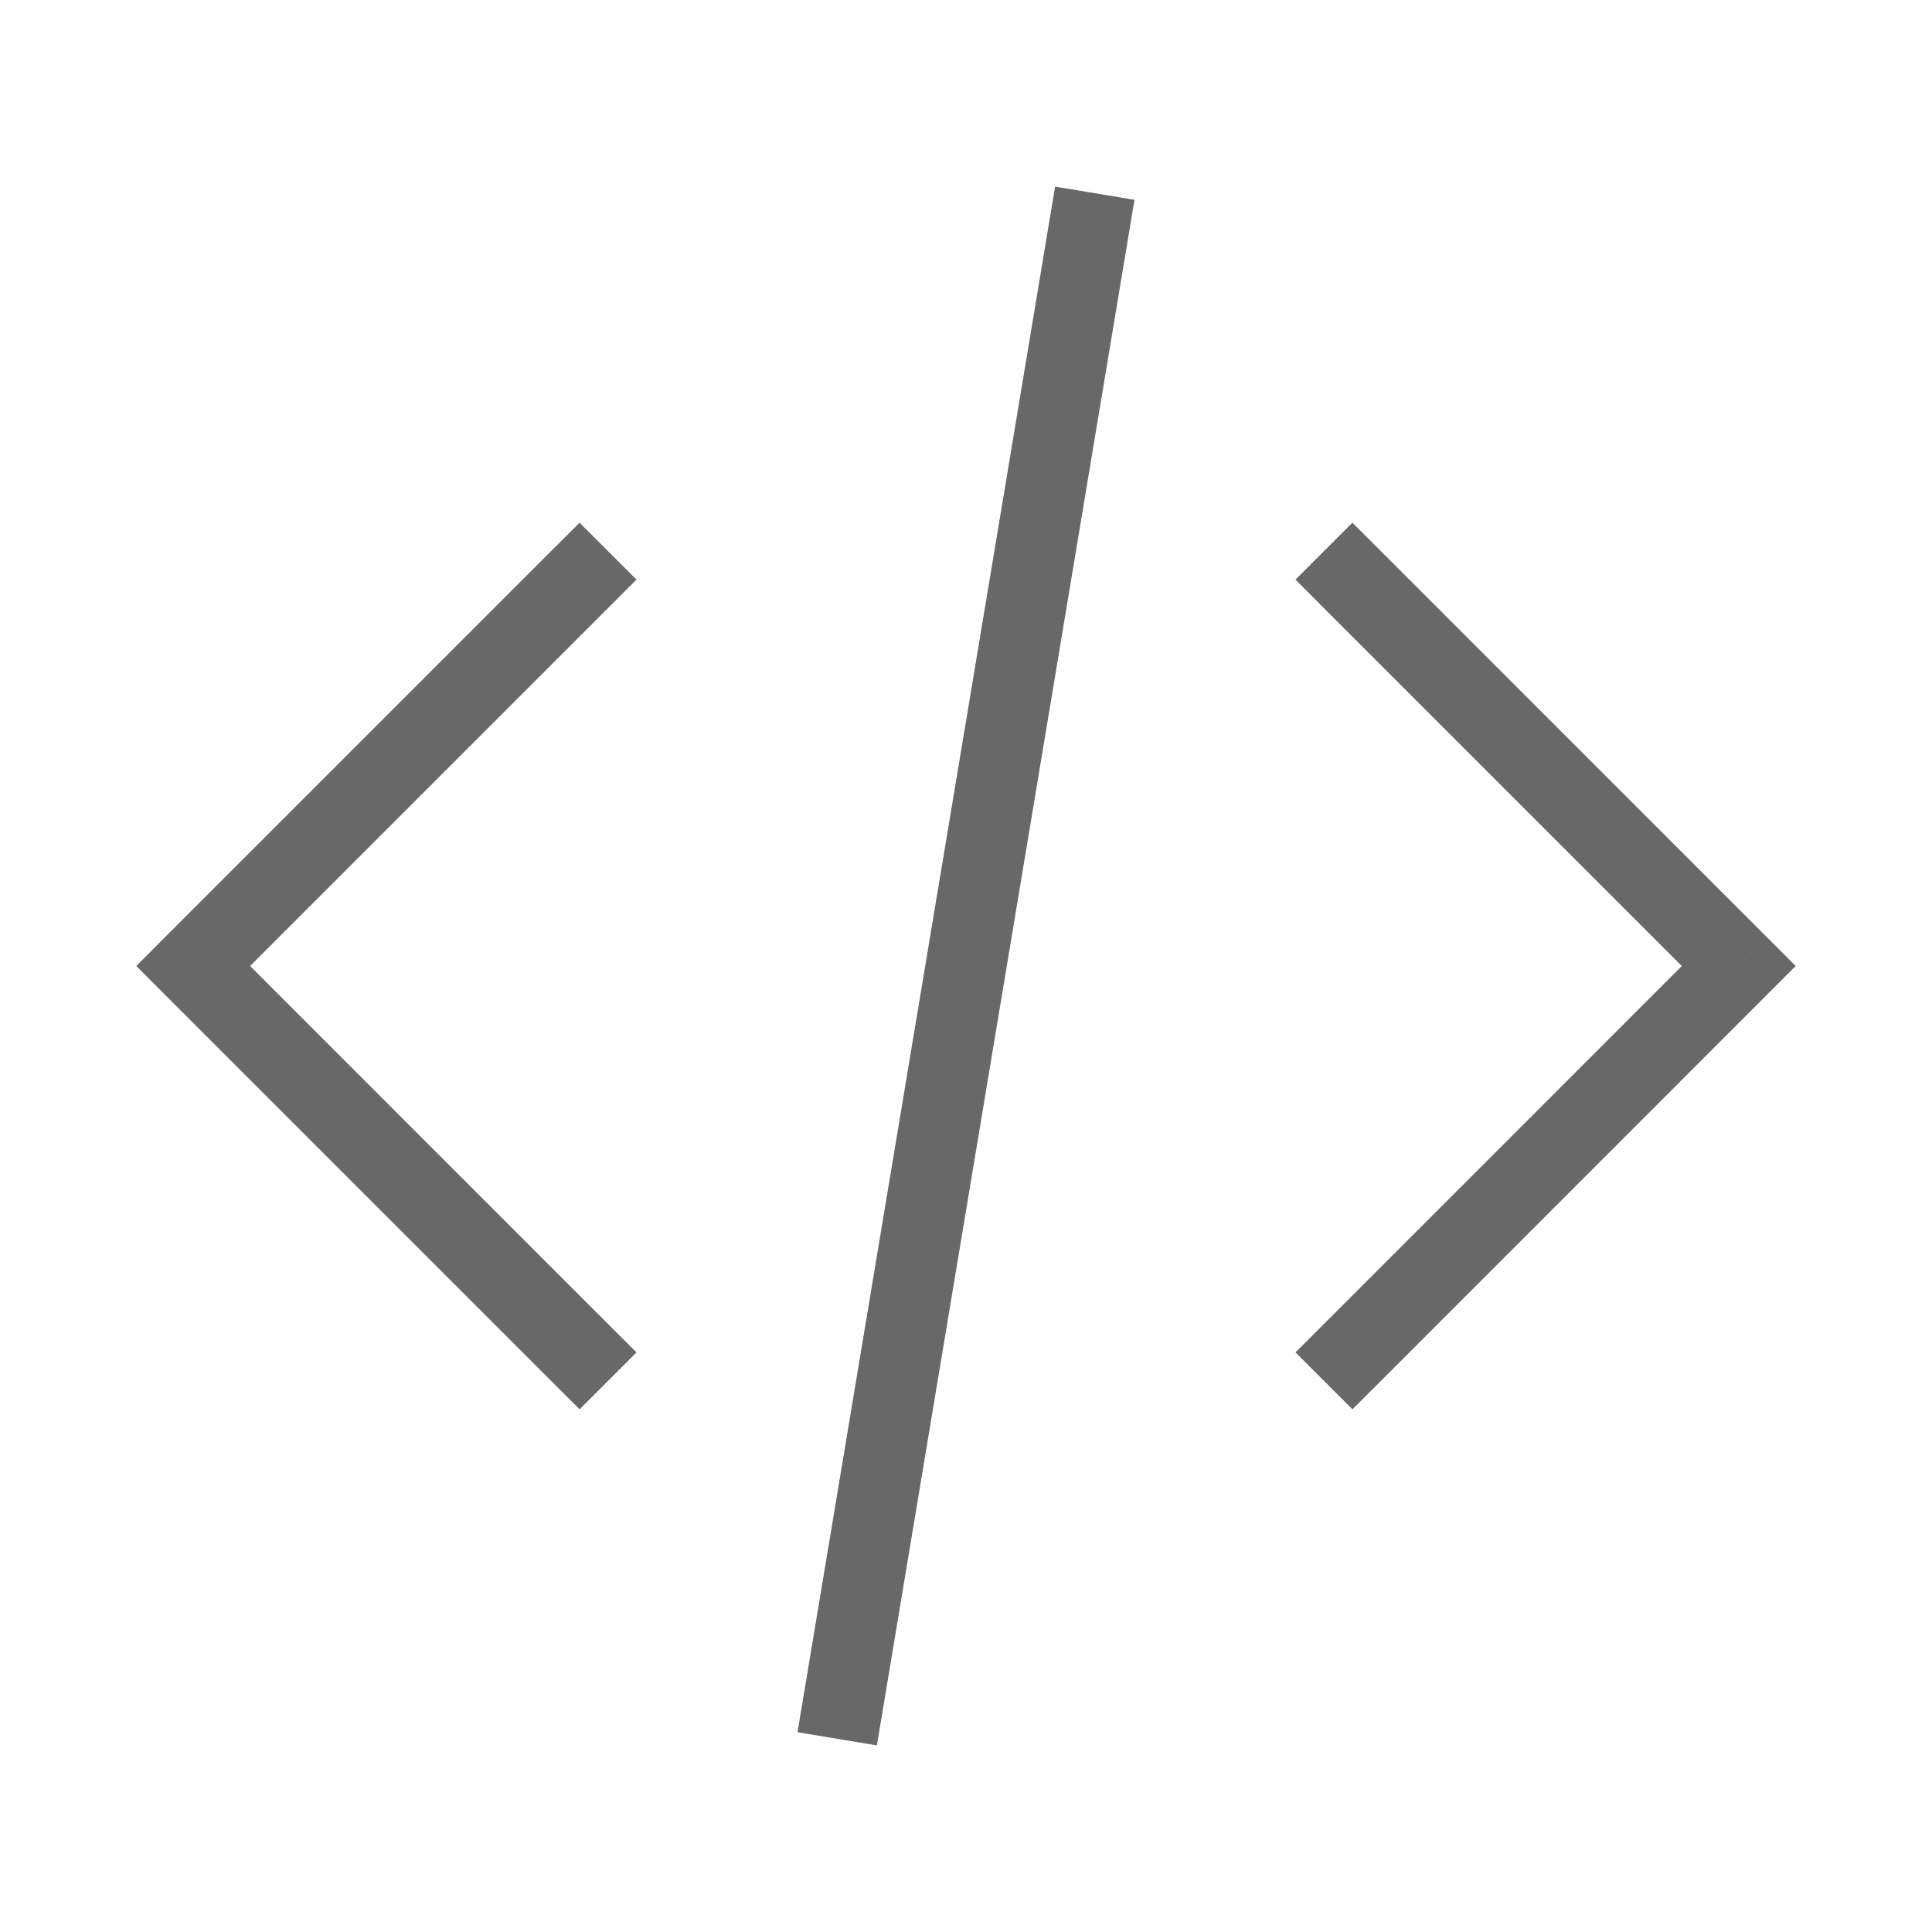
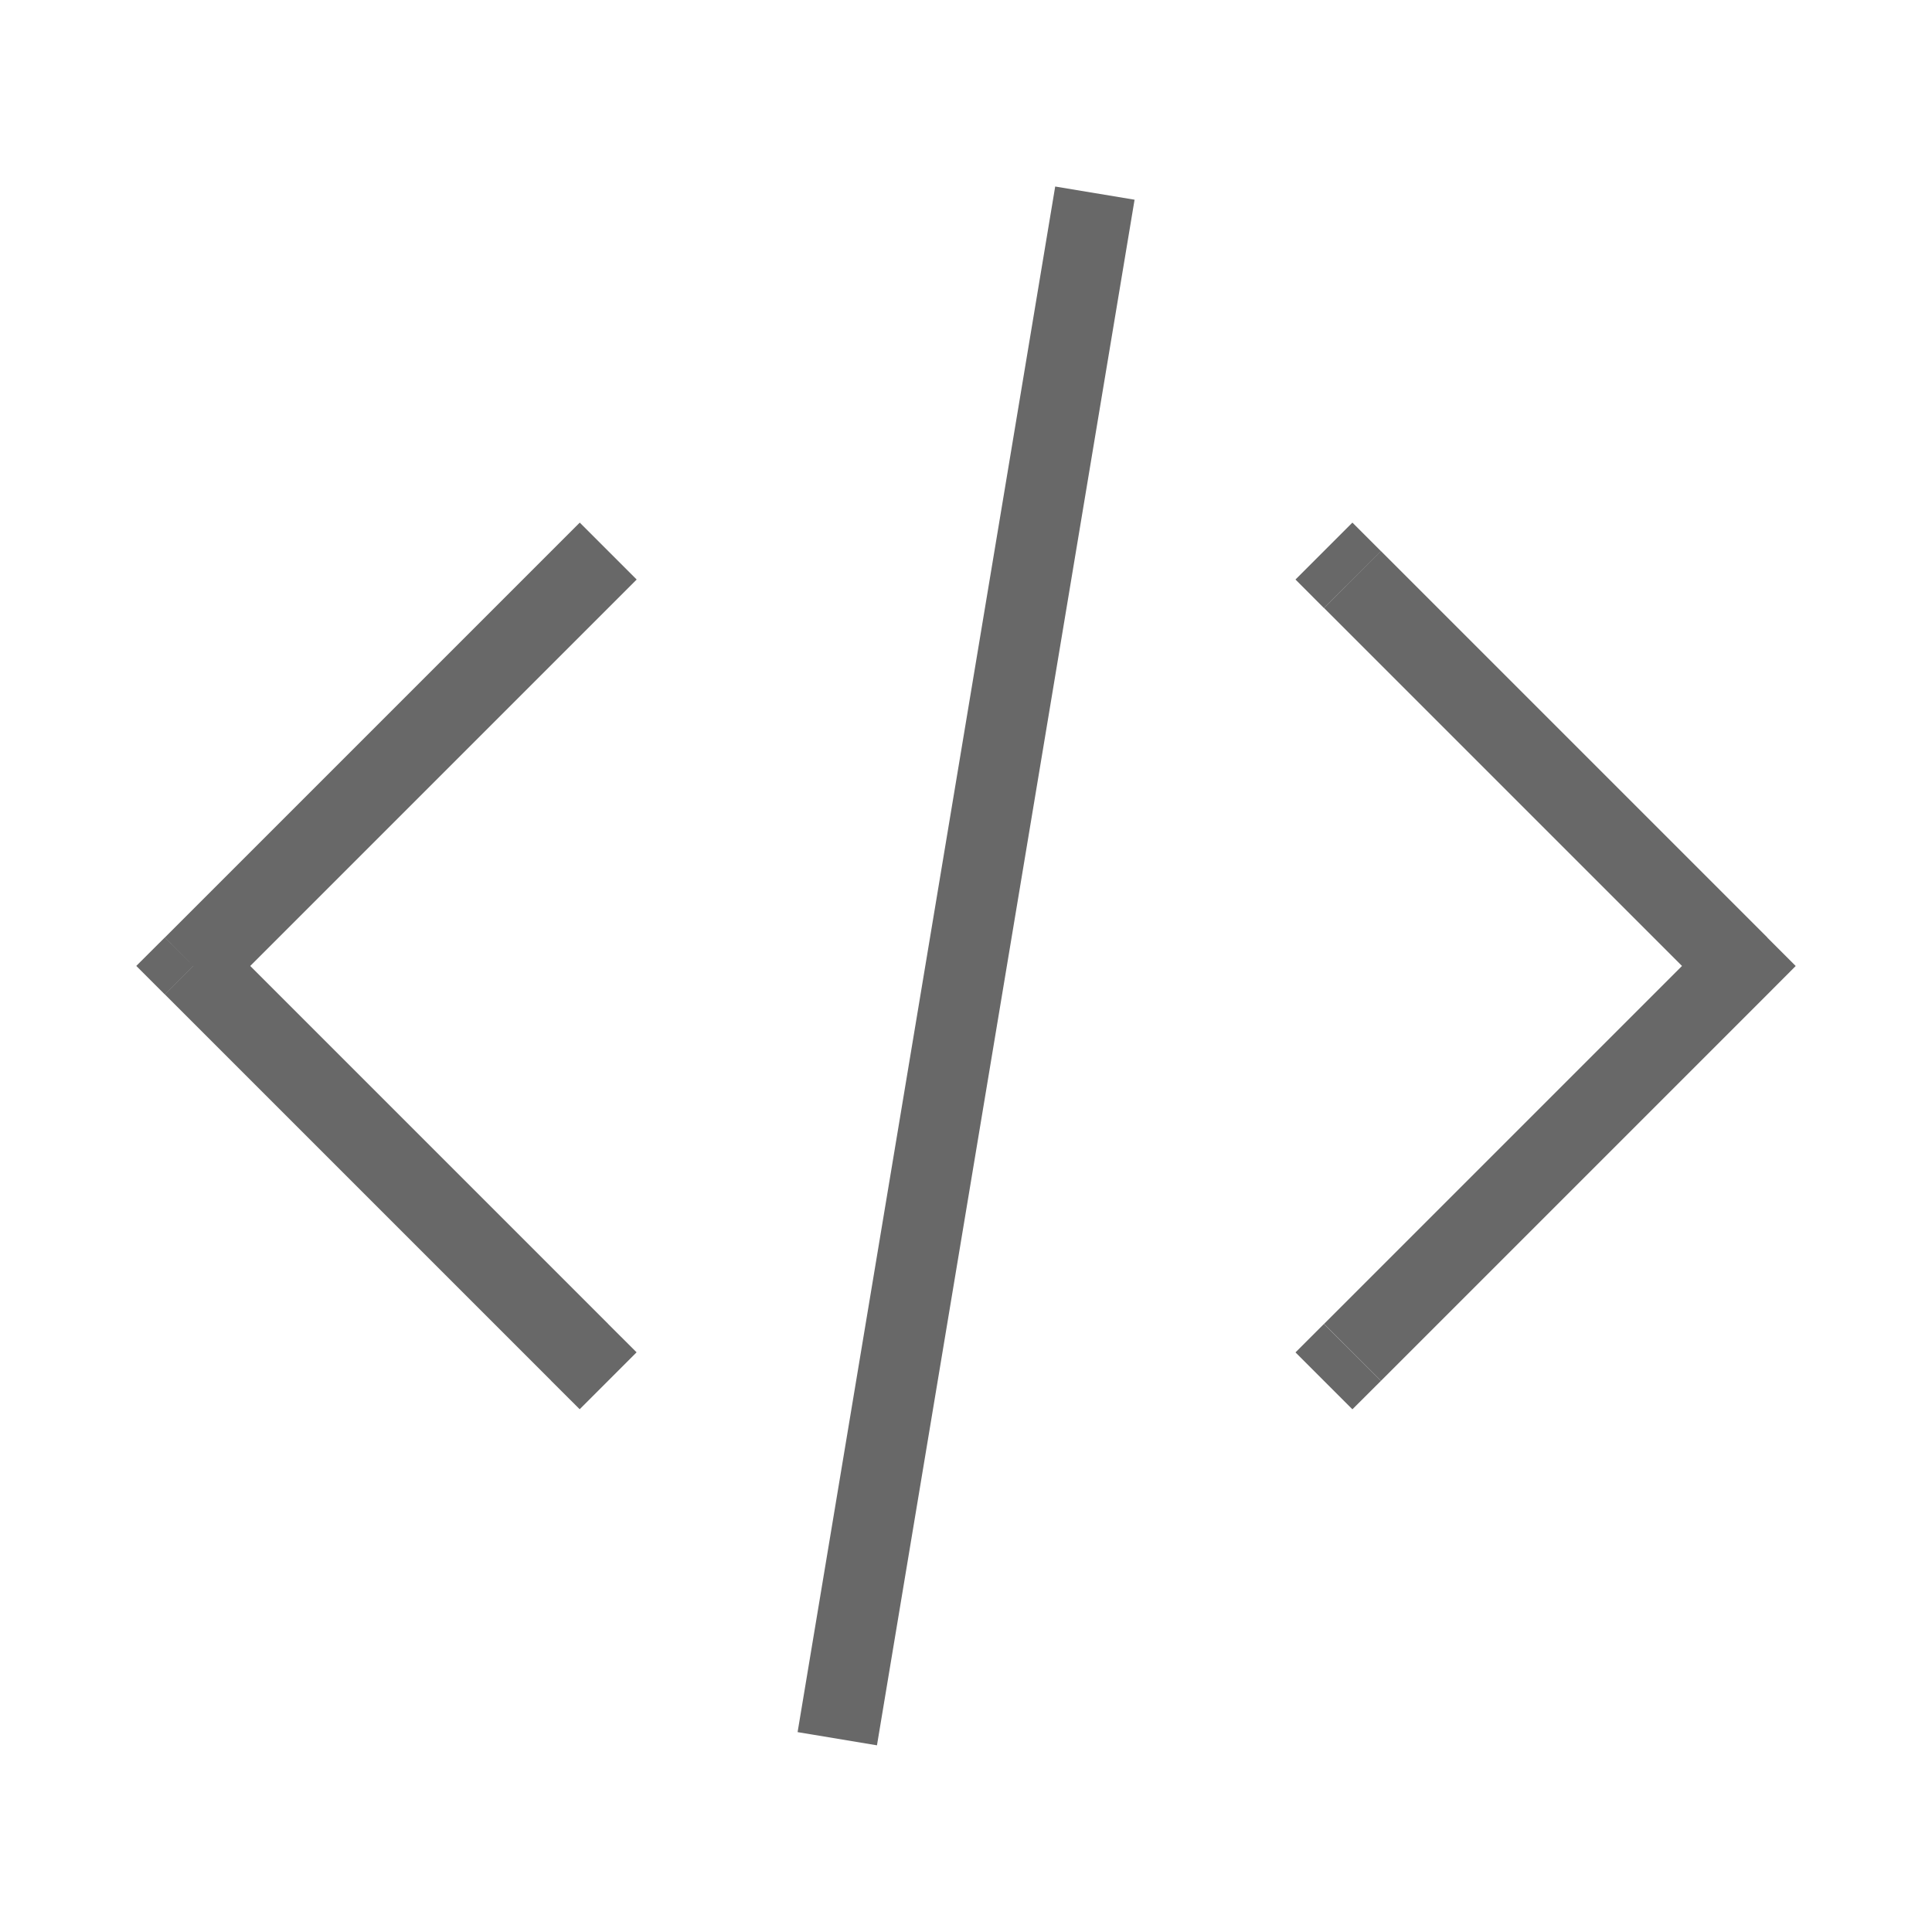
- <svg xmlns="http://www.w3.org/2000/svg" width="24" height="24" viewBox="0 0 24 24" fill="none">
-   <path d="M16.446 16.447L16.093 16.8L16.8 17.507L17.154 17.154L16.446 16.447ZM21.6 12L21.953 12.354L22.307 12L21.953 11.646L21.6 12ZM17.154 6.846L16.8 6.493L16.093 7.2L16.446 7.554L17.154 6.846ZM6.846 17.154L7.2 17.507L7.907 16.8L7.553 16.447L6.846 17.154ZM2.4 12L2.046 11.646L1.693 12L2.046 12.354L2.4 12ZM7.553 7.554L7.907 7.2L7.2 6.493L6.846 6.846L7.553 7.554ZM17.154 17.154L21.953 12.354L21.246 11.646L16.446 16.447L17.154 17.154ZM21.953 11.646L17.154 6.846L16.446 7.554L21.246 12.354L21.953 11.646ZM7.553 16.447L2.753 11.646L2.046 12.354L6.846 17.154L7.553 16.447ZM2.753 12.354L7.553 7.554L6.846 6.846L2.046 11.646L2.753 12.354ZM13.107 2.318L9.907 21.518L10.893 21.682L14.093 2.482L13.107 2.318Z" fill="#686868" />
+ <svg xmlns="http://www.w3.org/2000/svg" fill="none" height="24" viewBox="0 0 24 24" width="24">
+   <path d="m16.446 16.447-.353.353.707.707.354-.353zm5.154-4.447.354.354.353-.354-.353-.353zm-4.446-5.154-.354-.354-.707.707.353.354zm-10.307 10.307.354.353.707-.707-.354-.353zm-4.446-5.154-.354-.353-.354.353.354.354zm5.154-4.446.354-.354-.707-.707-.354.354zm9.6 9.6 4.8-4.8-.707-.707-4.8 4.8zm4.8-5.507-4.8-4.8-.707.707 4.8 4.8zm-14.4 4.8-4.8-4.8-.707.707 4.8 4.8zm-4.8-4.093 4.8-4.8-.707-.707-4.8 4.8zm10.353-10.036-3.2 19.2.986.164 3.2-19.2z" fill="#686868" />
</svg>
